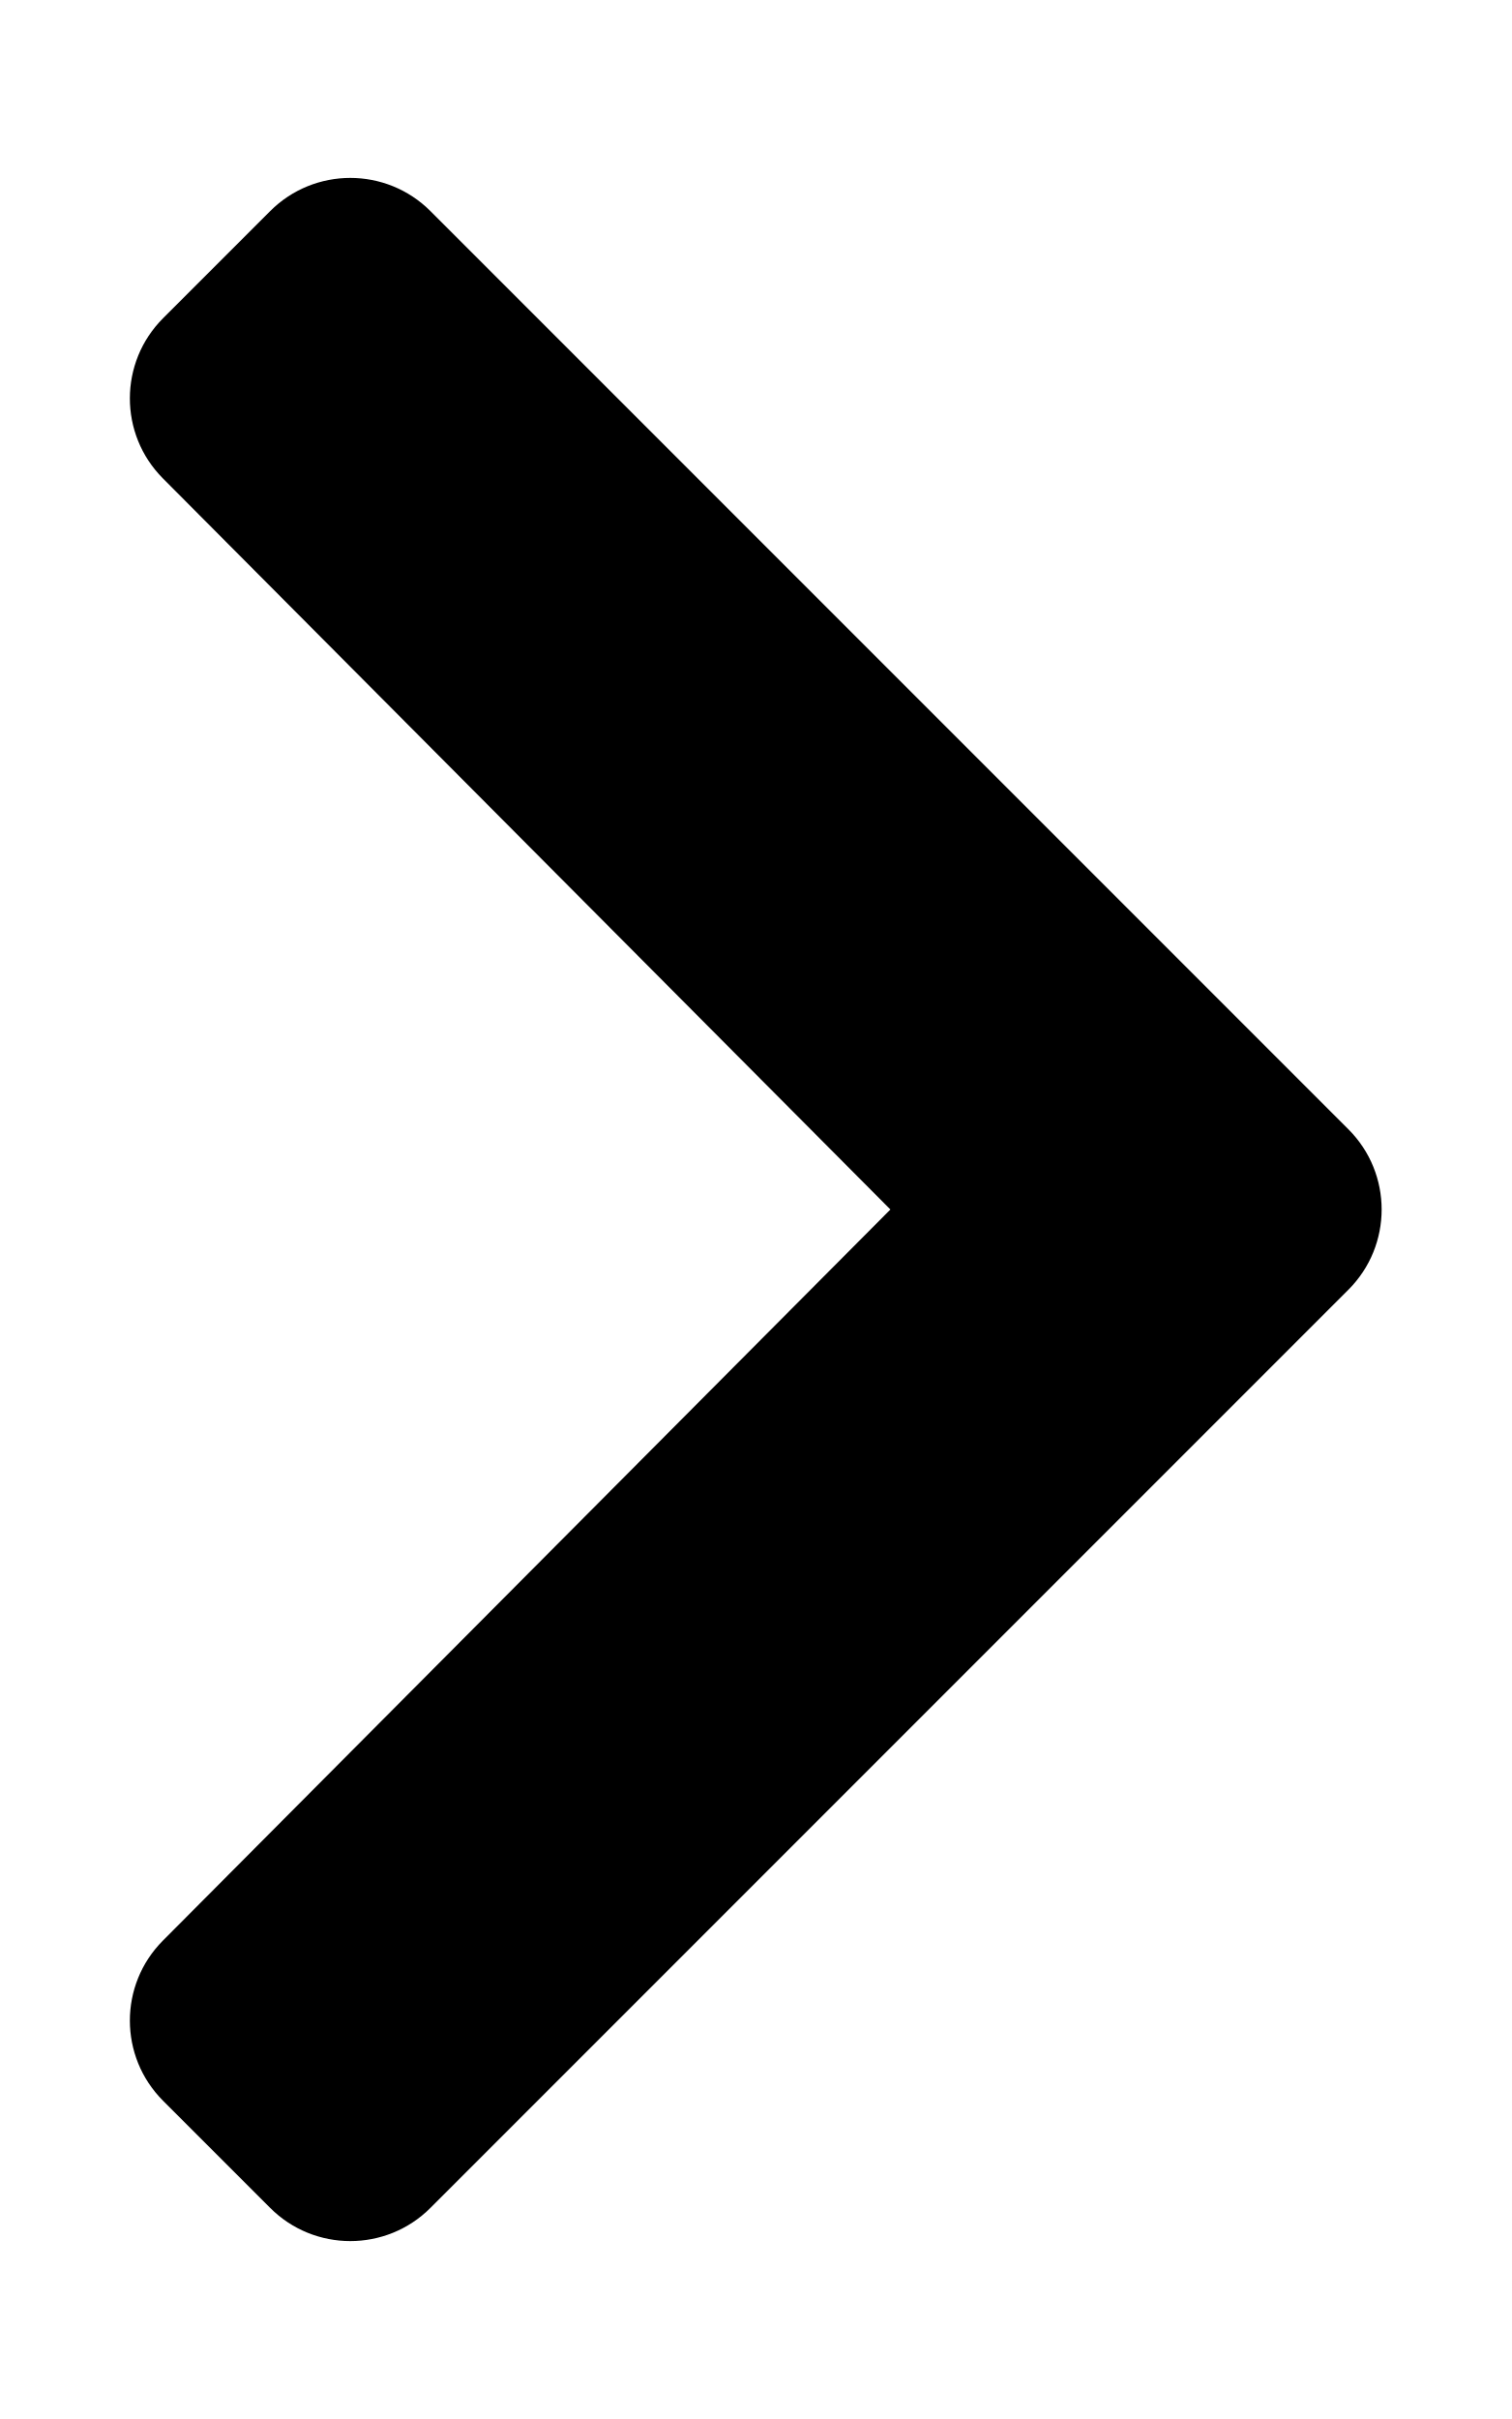
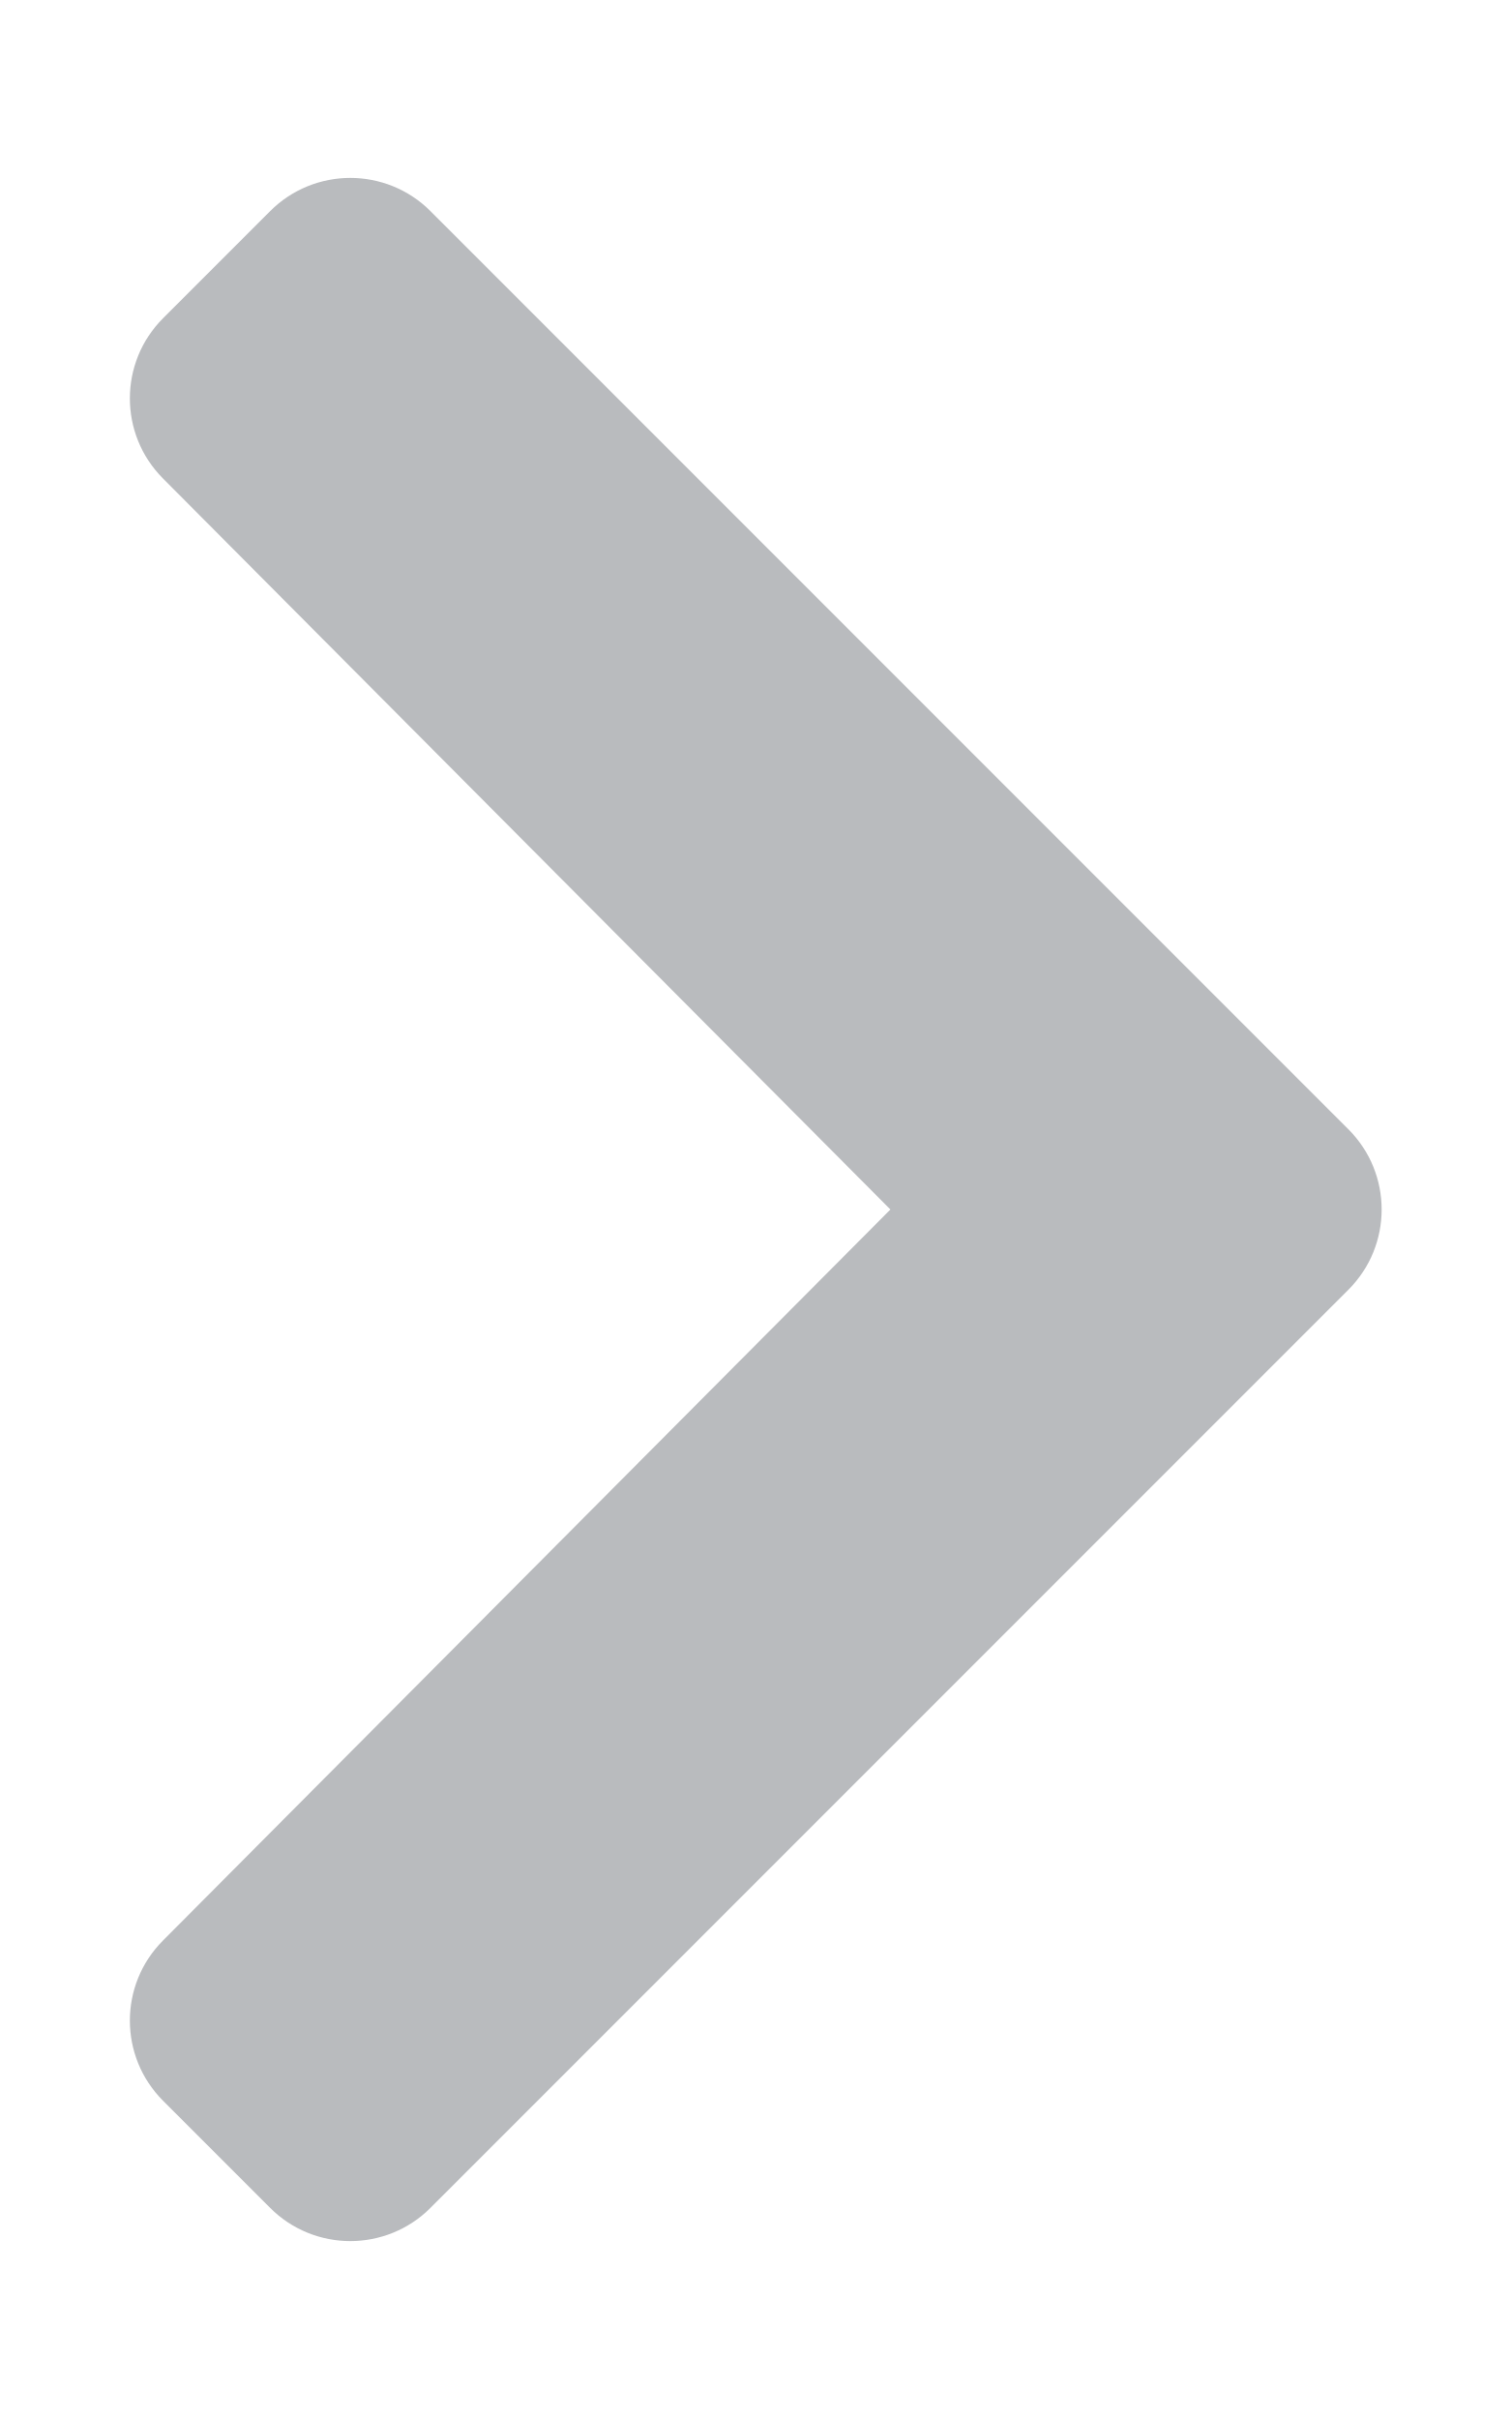
- <svg xmlns="http://www.w3.org/2000/svg" aria-hidden="true" focusable="false" data-prefix="fas" data-icon="chevron-right" class="svg-inline--fa fa-chevron-right fa-w-10" role="img" viewBox="0 0 320 512">
-   <path fill="currentColor" d="M285.476 272.971L91.132 467.314c-9.373 9.373-24.569 9.373-33.941 0l-22.667-22.667c-9.357-9.357-9.375-24.522-.04-33.901L188.505 256 34.484 101.255c-9.335-9.379-9.317-24.544.04-33.901l22.667-22.667c9.373-9.373 24.569-9.373 33.941 0L285.475 239.03c9.373 9.372 9.373 24.568.001 33.941z" />
+ <svg xmlns="http://www.w3.org/2000/svg" width="76.8pt" height="122.88pt" viewBox="0 0 76.8 122.88">
+   <defs />
+   <path id="shape0" transform="matrix(0.24 0 0 0.24 6.598676 9.03774)" fill="#b9bbbe" stroke-opacity="0" stroke="#000000" stroke-width="0" stroke-linecap="square" stroke-linejoin="bevel" d="M257.982 235.314L63.638 429.657C54.264 439.03 39.069 439.03 29.697 429.657L7.03 406.99C-2.327 397.633 -2.345 382.468 6.99 373.089L161.011 218.343L6.99 63.598C-2.345 54.219 -2.327 39.054 7.03 29.697L29.697 7.03C39.069 -2.343 54.266 -2.343 63.638 7.03L257.981 201.373C267.354 210.745 267.354 225.941 257.982 235.314Z" />
</svg>
